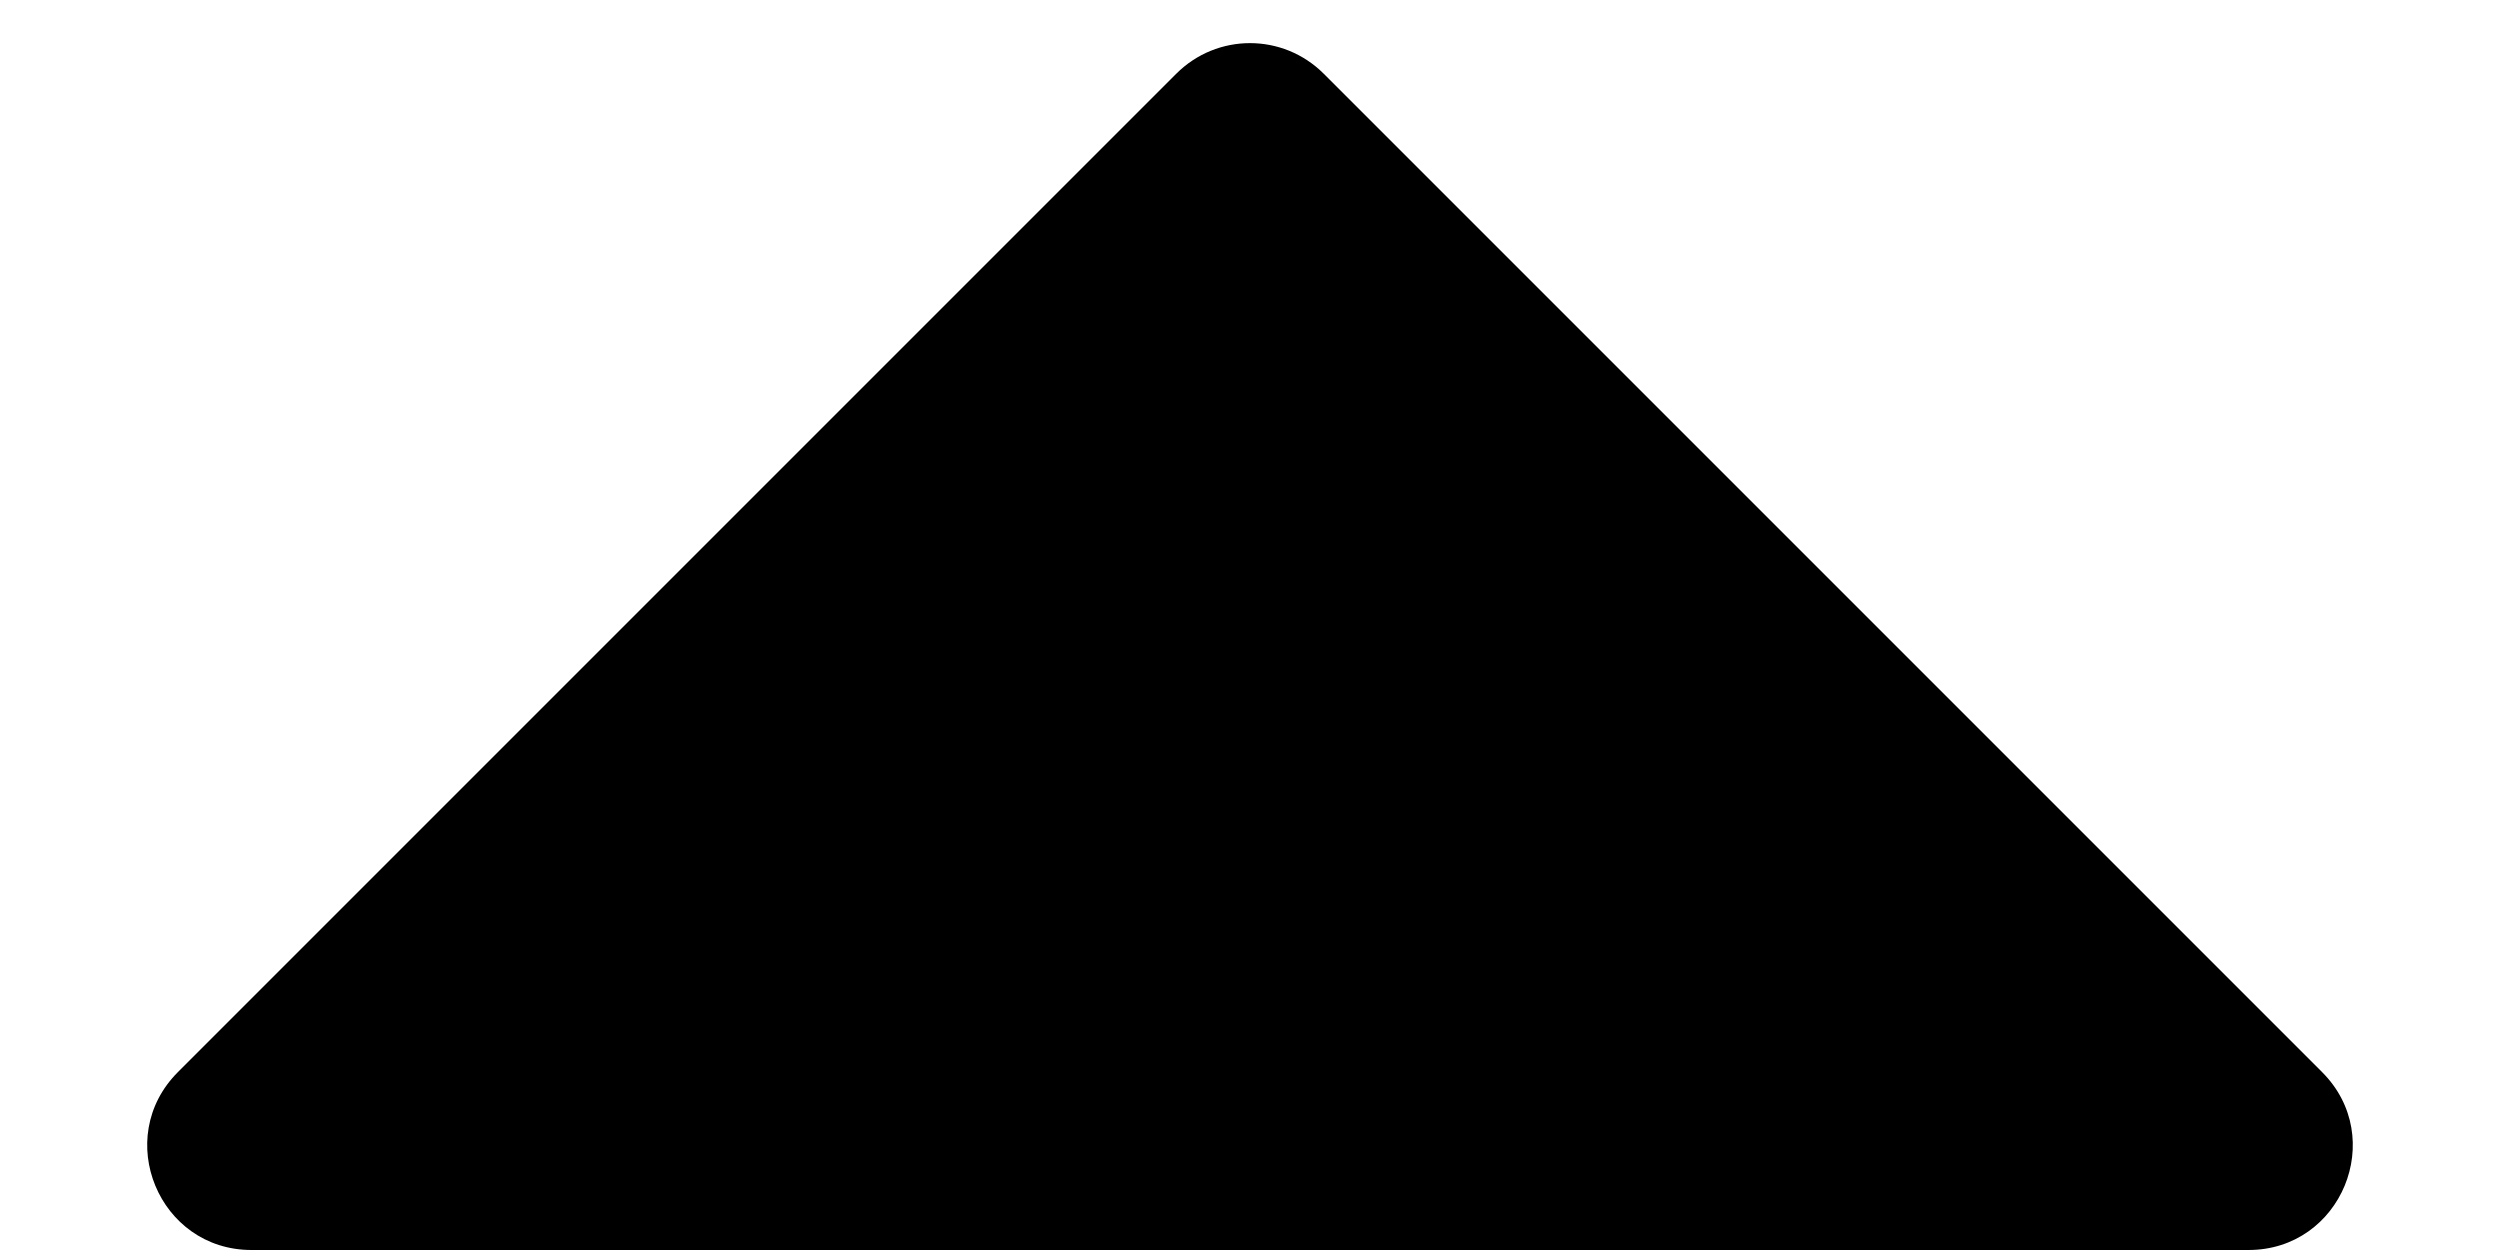
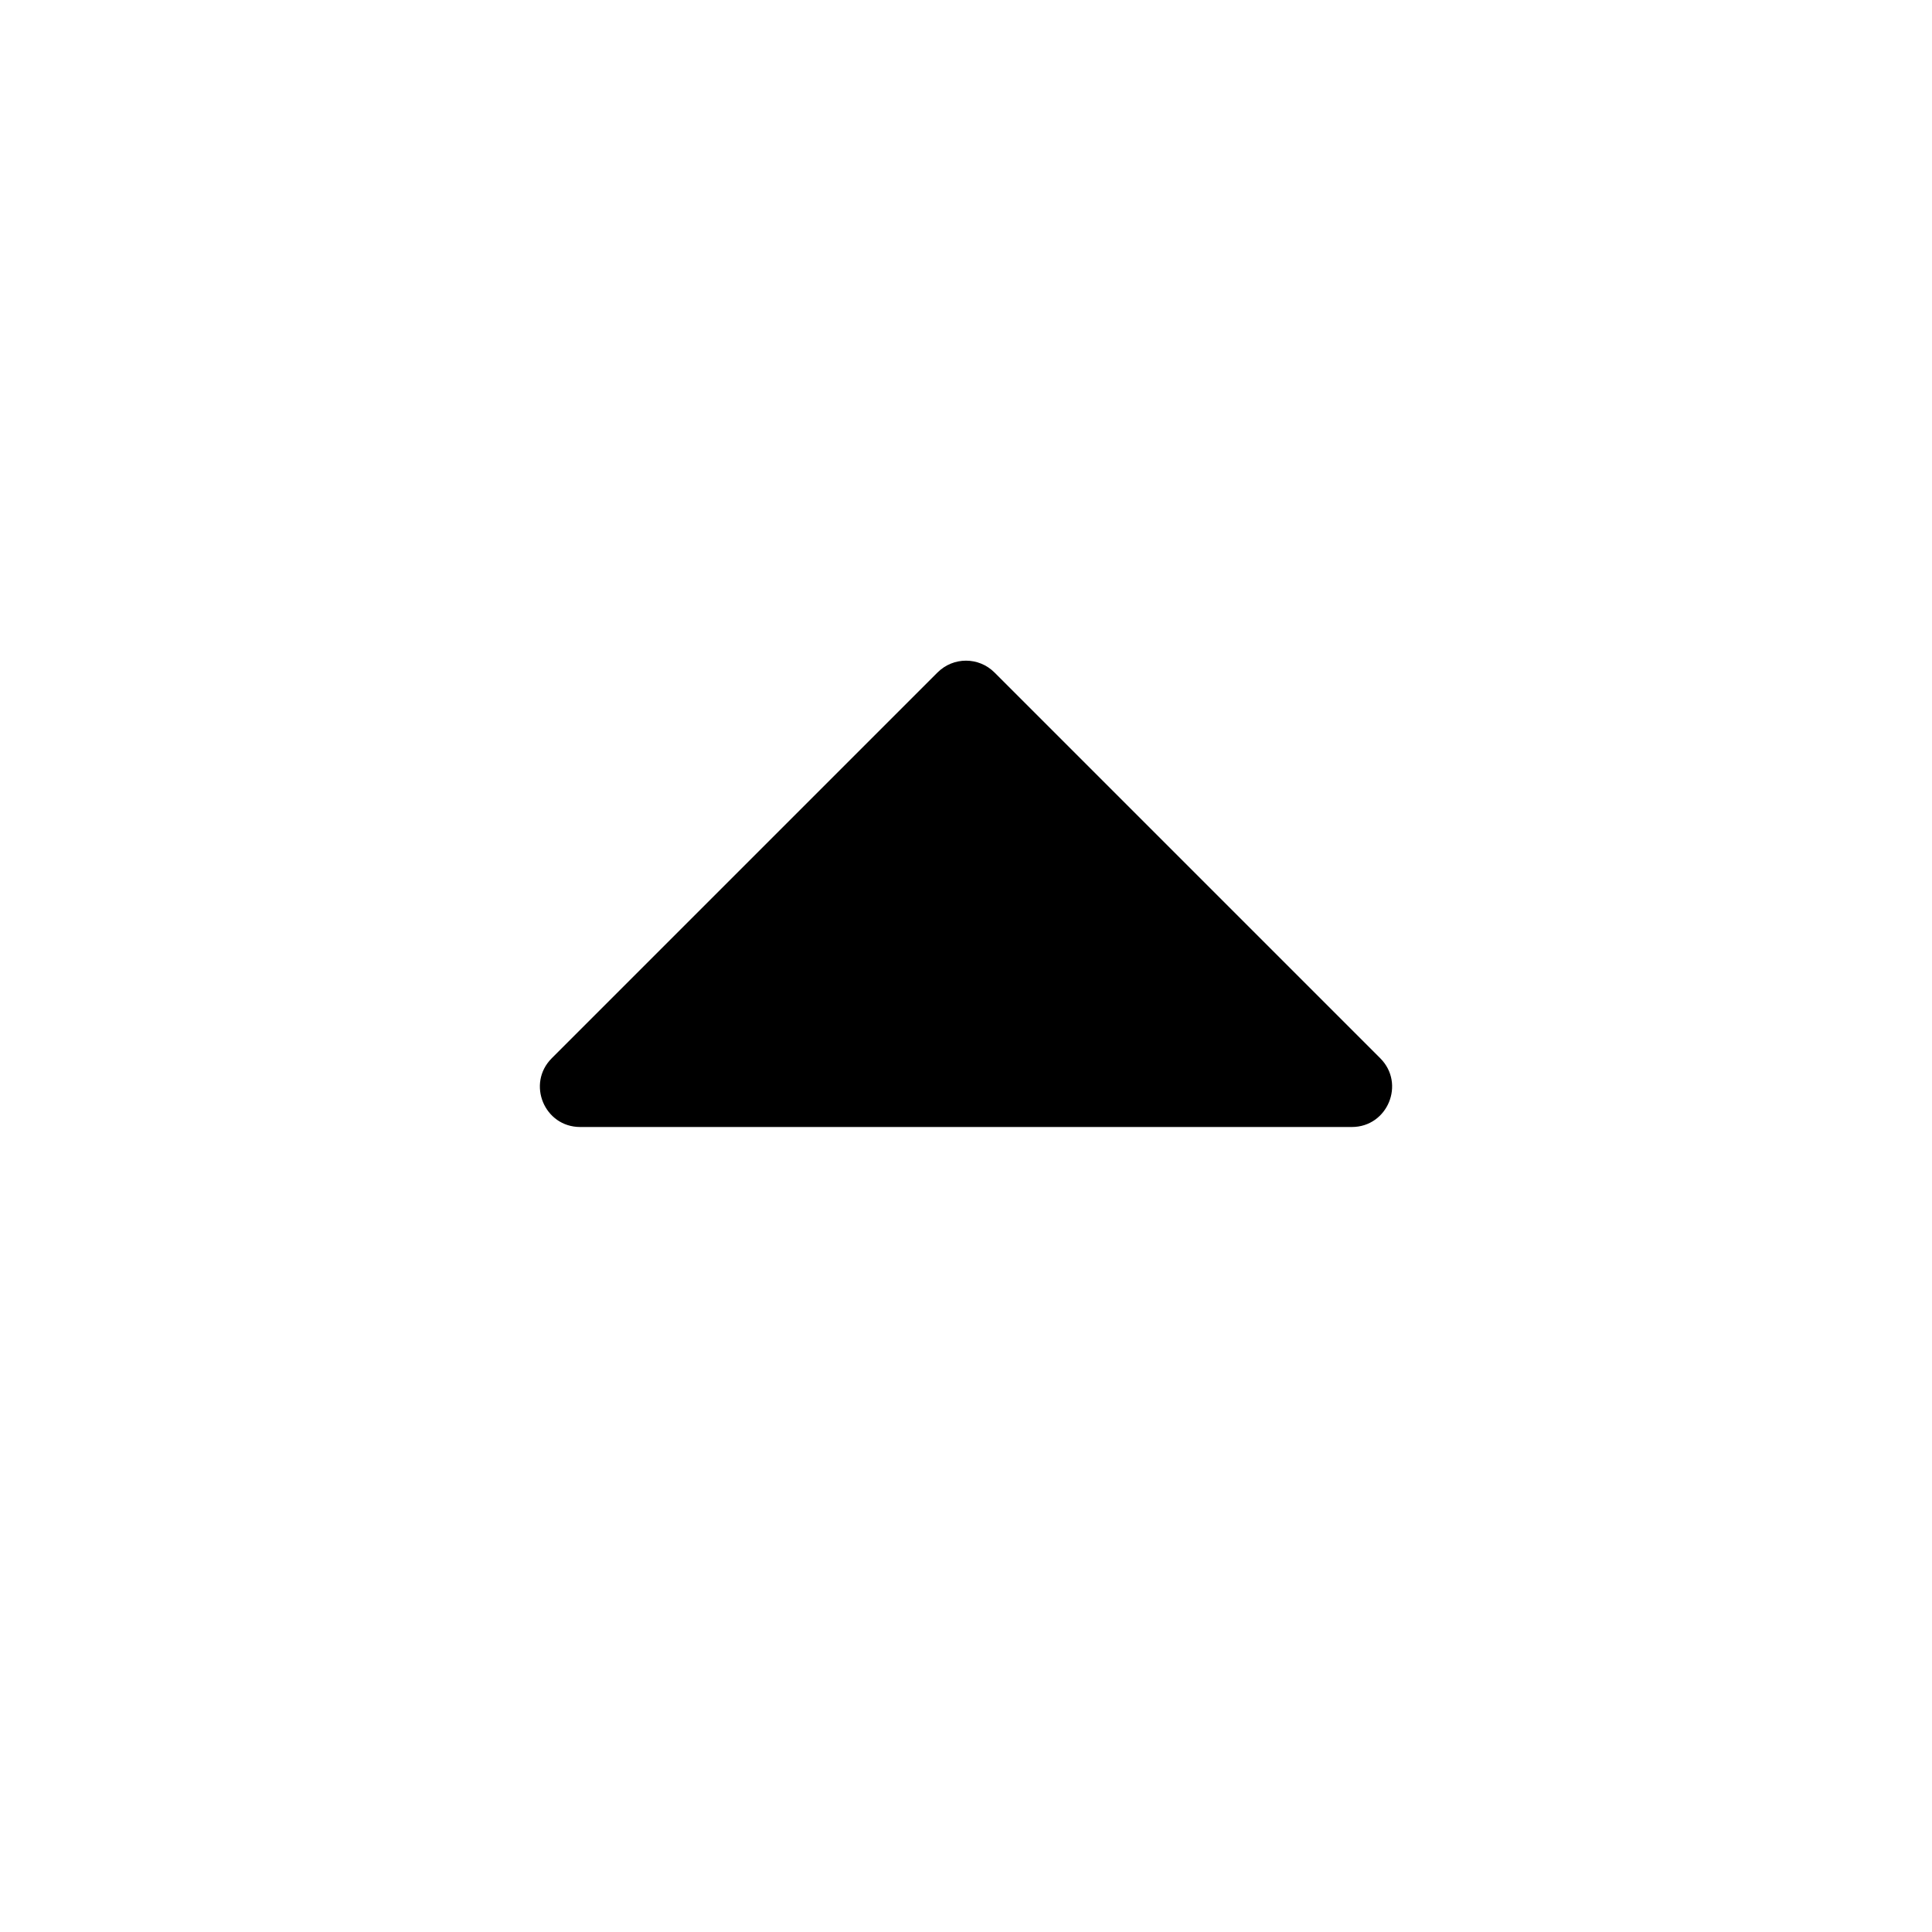
- <svg xmlns="http://www.w3.org/2000/svg" aria-label="caret pointing up" viewBox="0 0 12 6">
-   <path d="M6.354 0.354L11.146 5.146C11.461 5.461 11.238 6 10.793 6H1.207C0.762 6 0.539 5.461 0.854 5.146L5.646 0.354C5.842 0.158 6.158 0.158 6.354 0.354Z" />
+ <svg xmlns="http://www.w3.org/2000/svg" aria-label="caret pointing up" viewBox="0 0 24 24">
+   <path d="M12.354 8.354L17.146 13.146C17.461 13.461 17.238 14 16.793 14H7.207C6.762 14 6.539 13.461 6.854 13.146L11.646 8.354C11.842 8.158 12.158 8.158 12.354 8.354Z" />
</svg>
